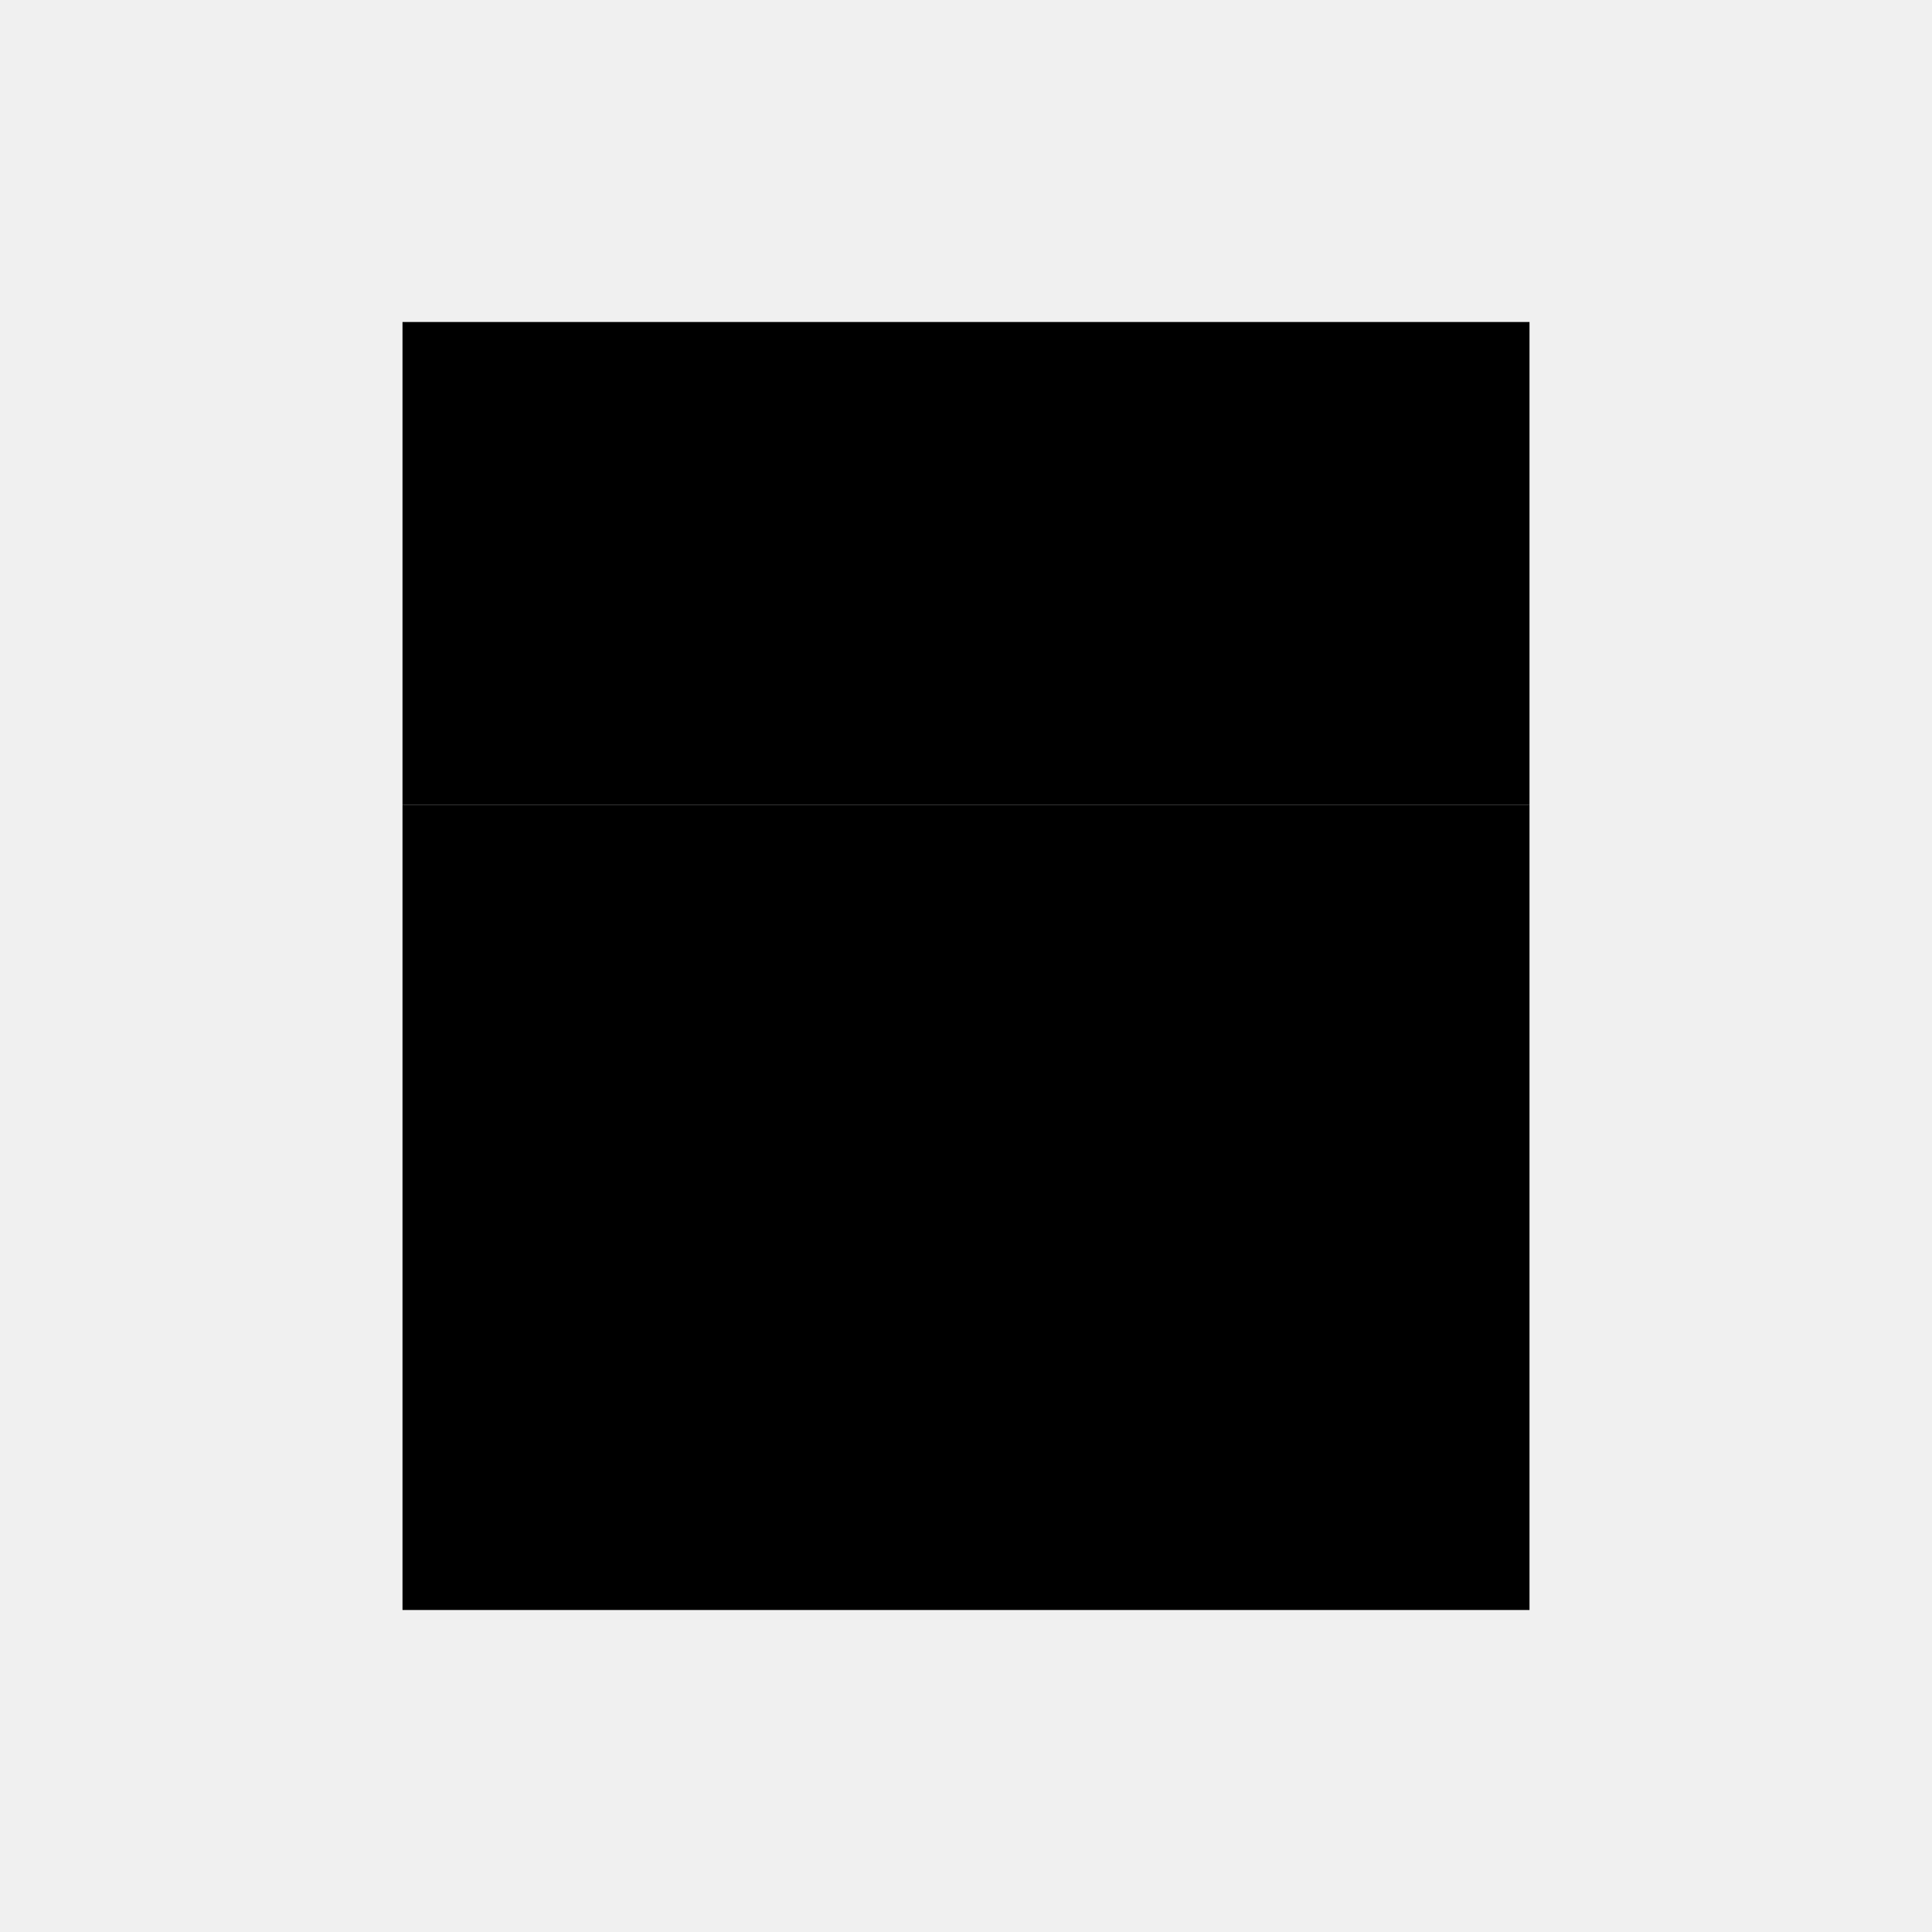
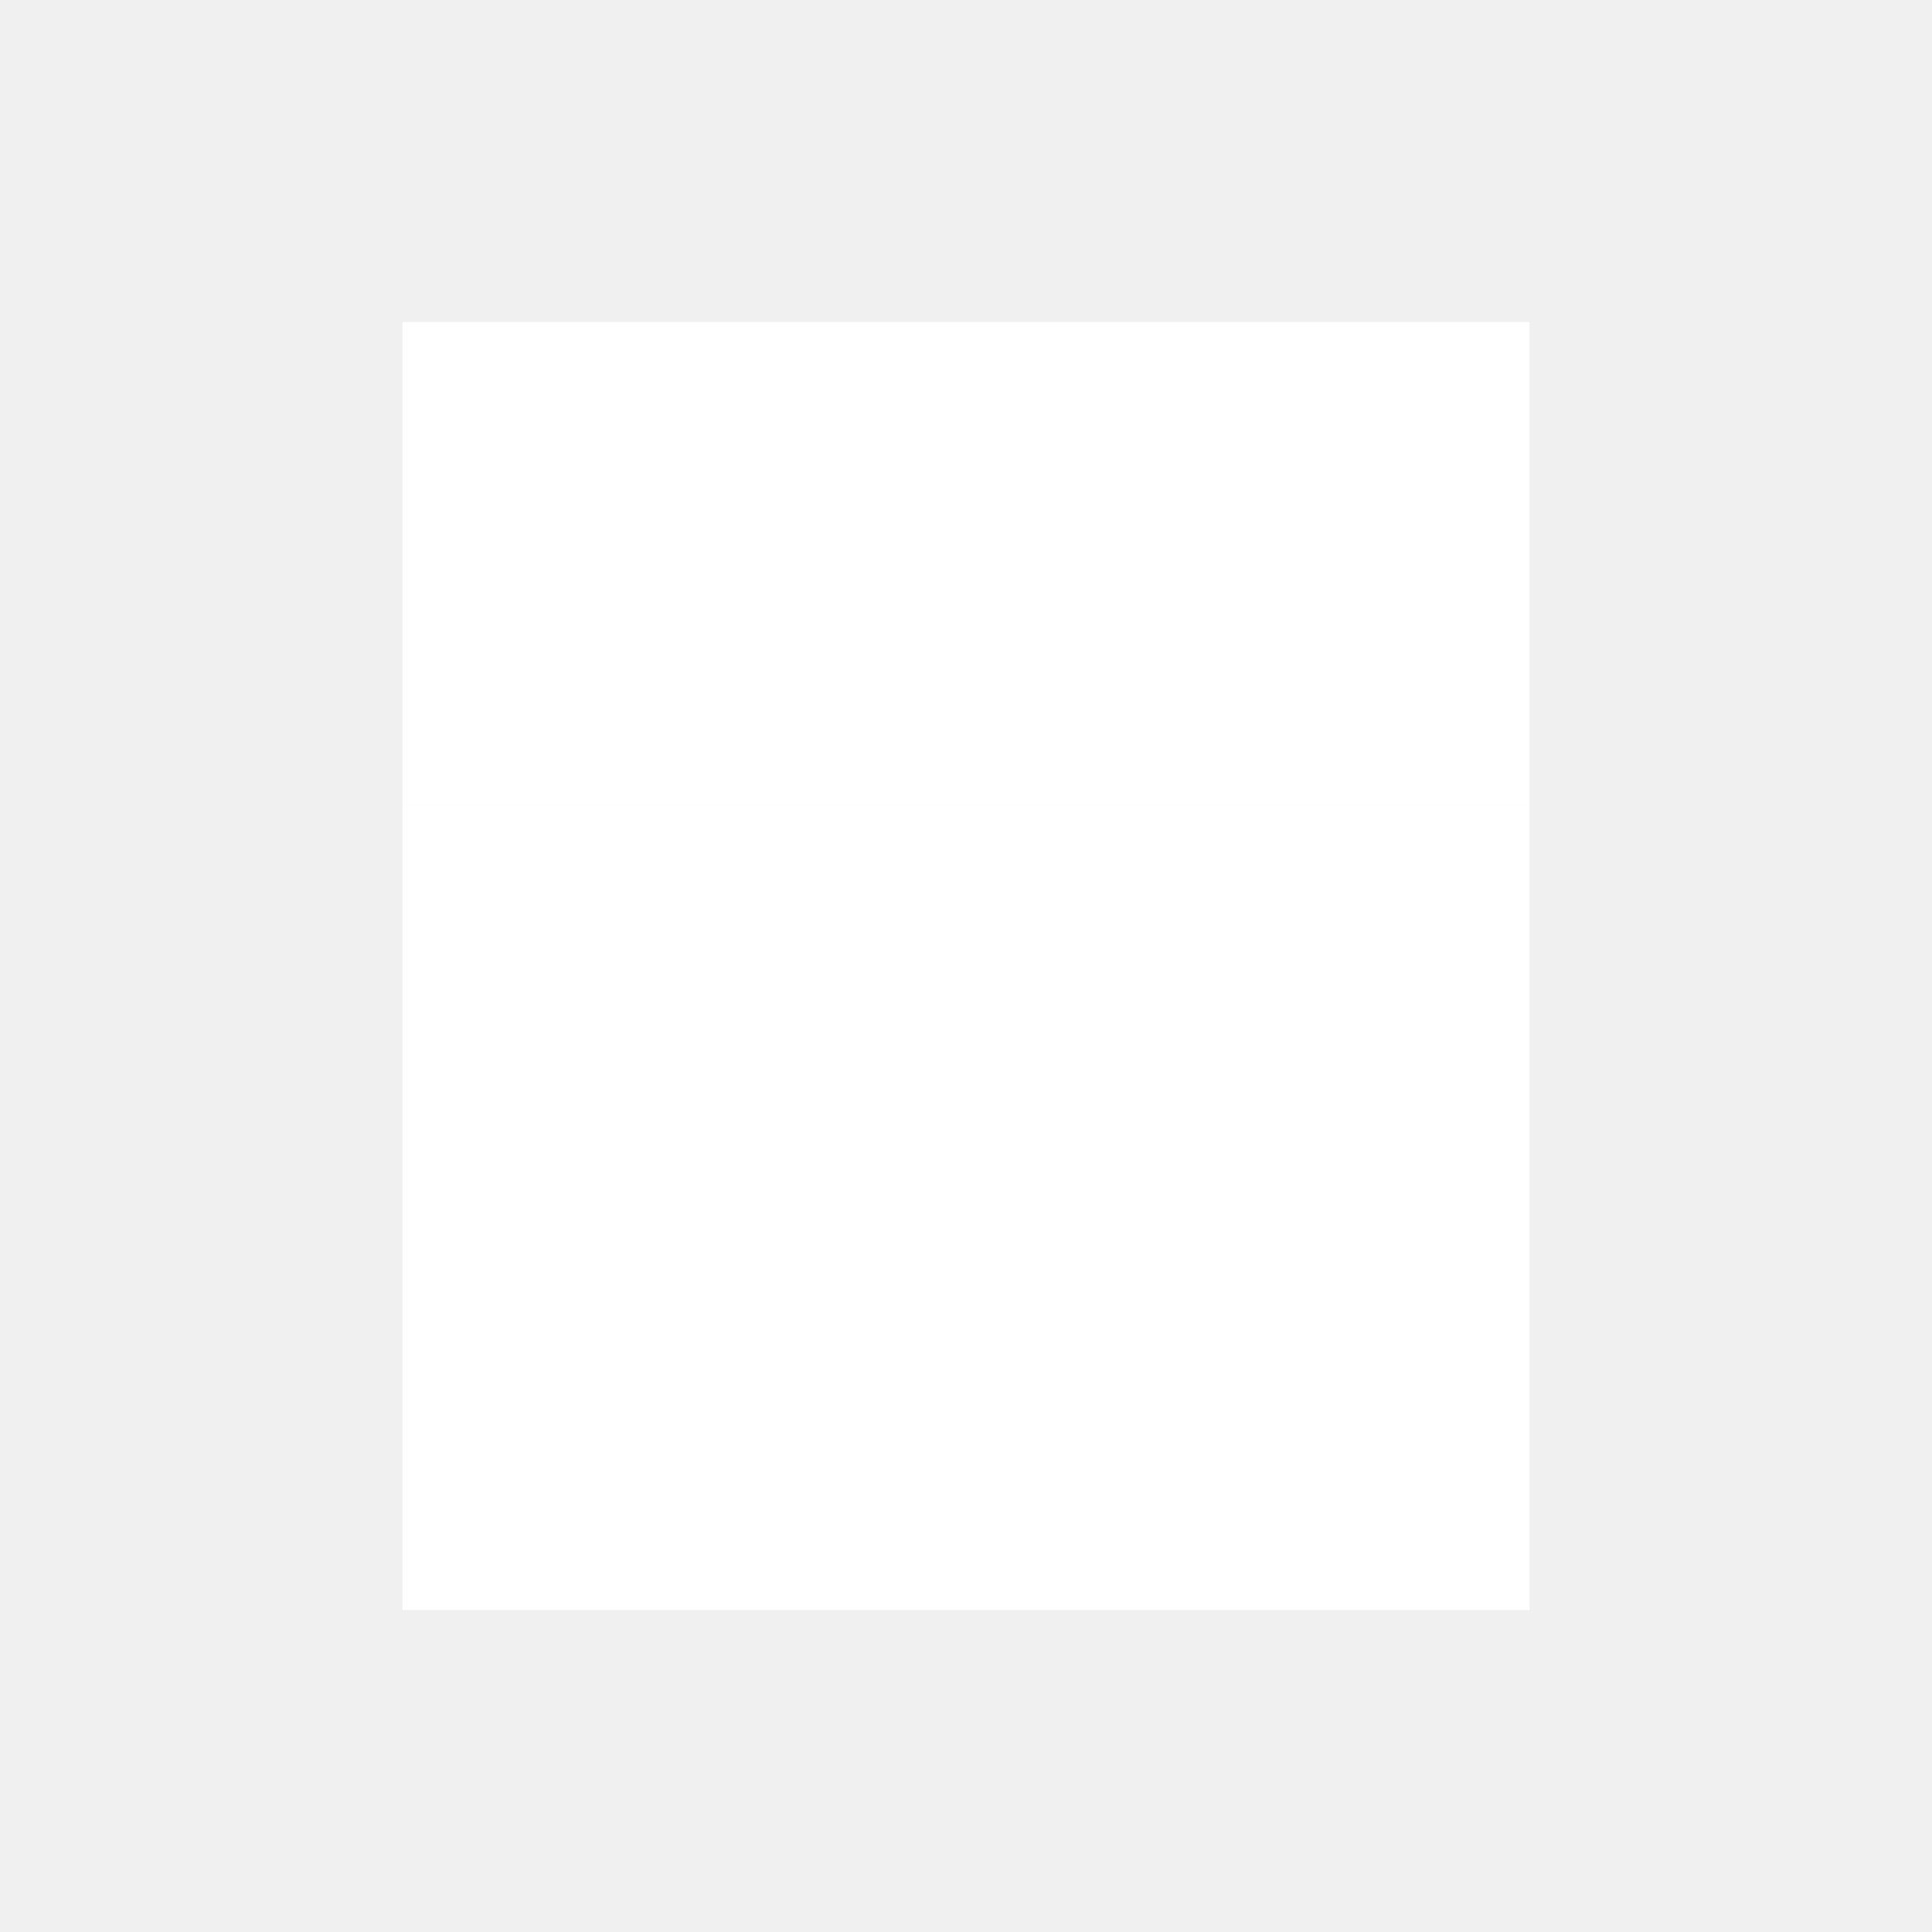
<svg xmlns="http://www.w3.org/2000/svg" viewBox="0 0 24 24">
-   <path fill="#000000" d="M5 4h14v6H5z" />
-   <path fill="#000000" d="M5 10h14v10H5z" />
-   <path fill="#000000" d="M9.2 15.2l1.3-1.3 1.5 1.5 3.3-3.3 1.3 1.3-4.6 4.6z" />
+   <path fill="#ffffff" d="M5 4h14v6H5z" />
+   <path fill="#ffffff" d="M5 10h14v10H5z" />
+   <path fill="#ffffff" d="M9.2 15.2l1.3-1.3 1.5 1.5 3.3-3.3 1.3 1.3-4.6 4.6z" />
</svg>
